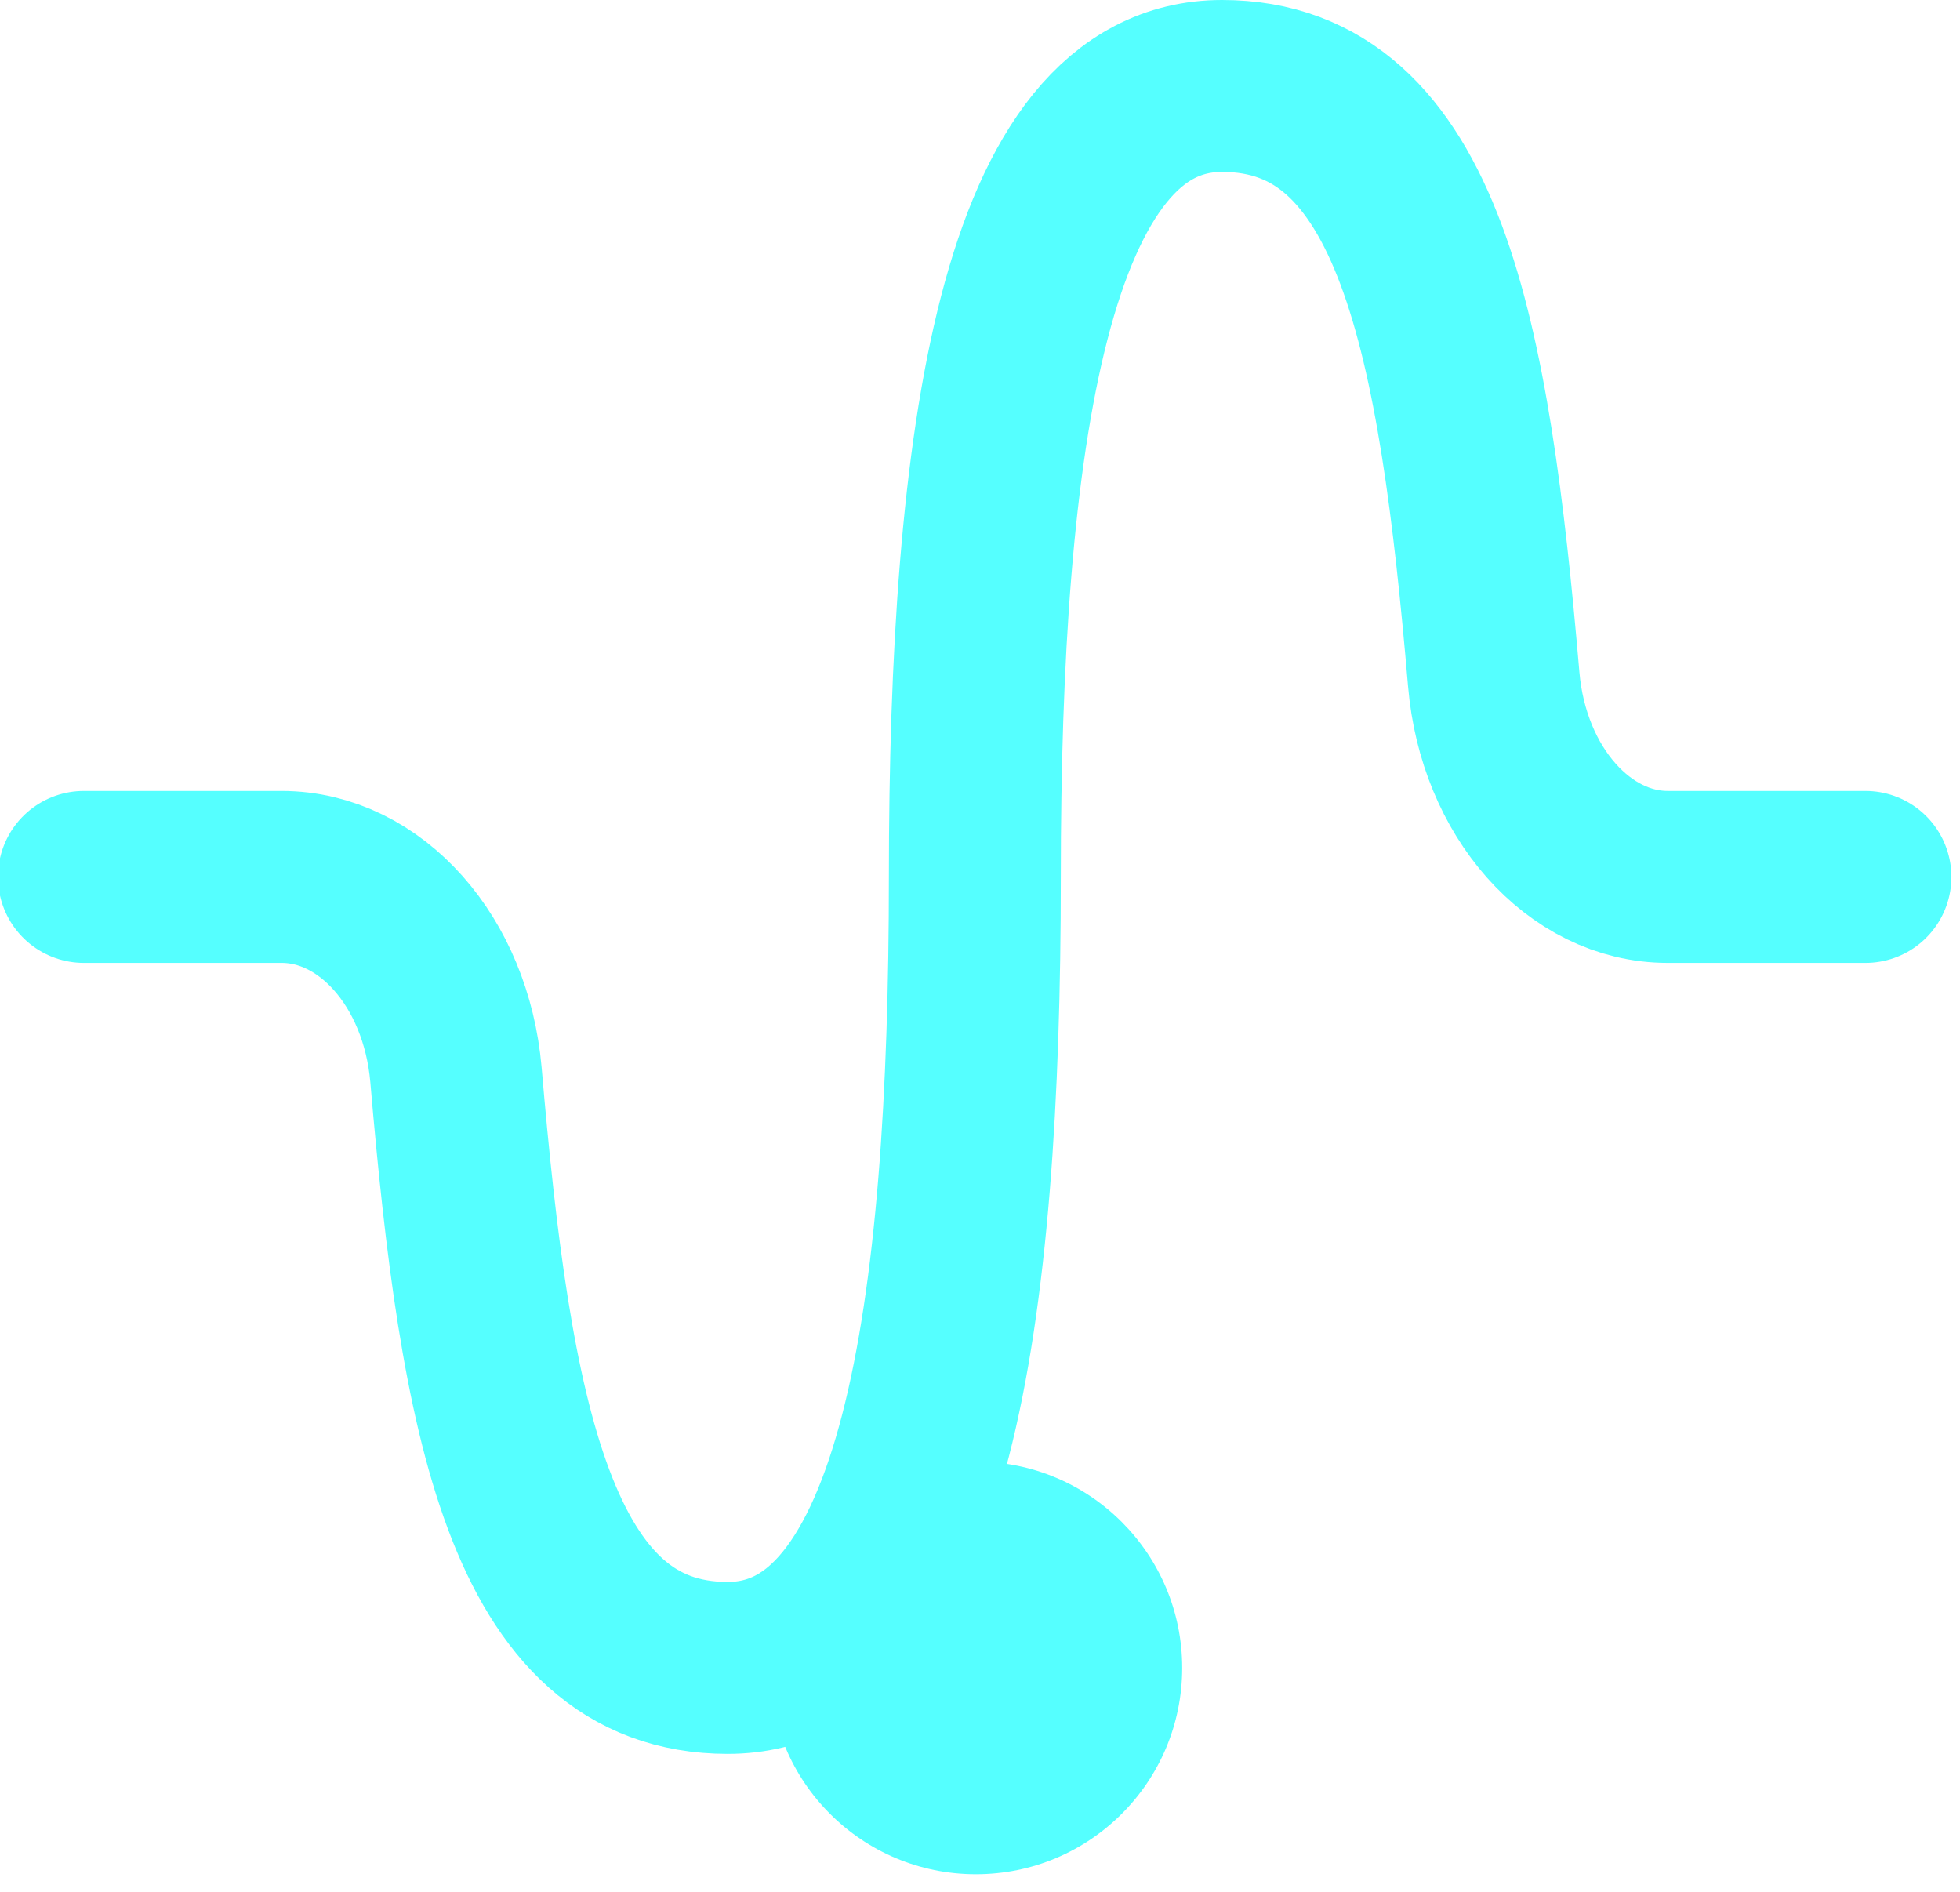
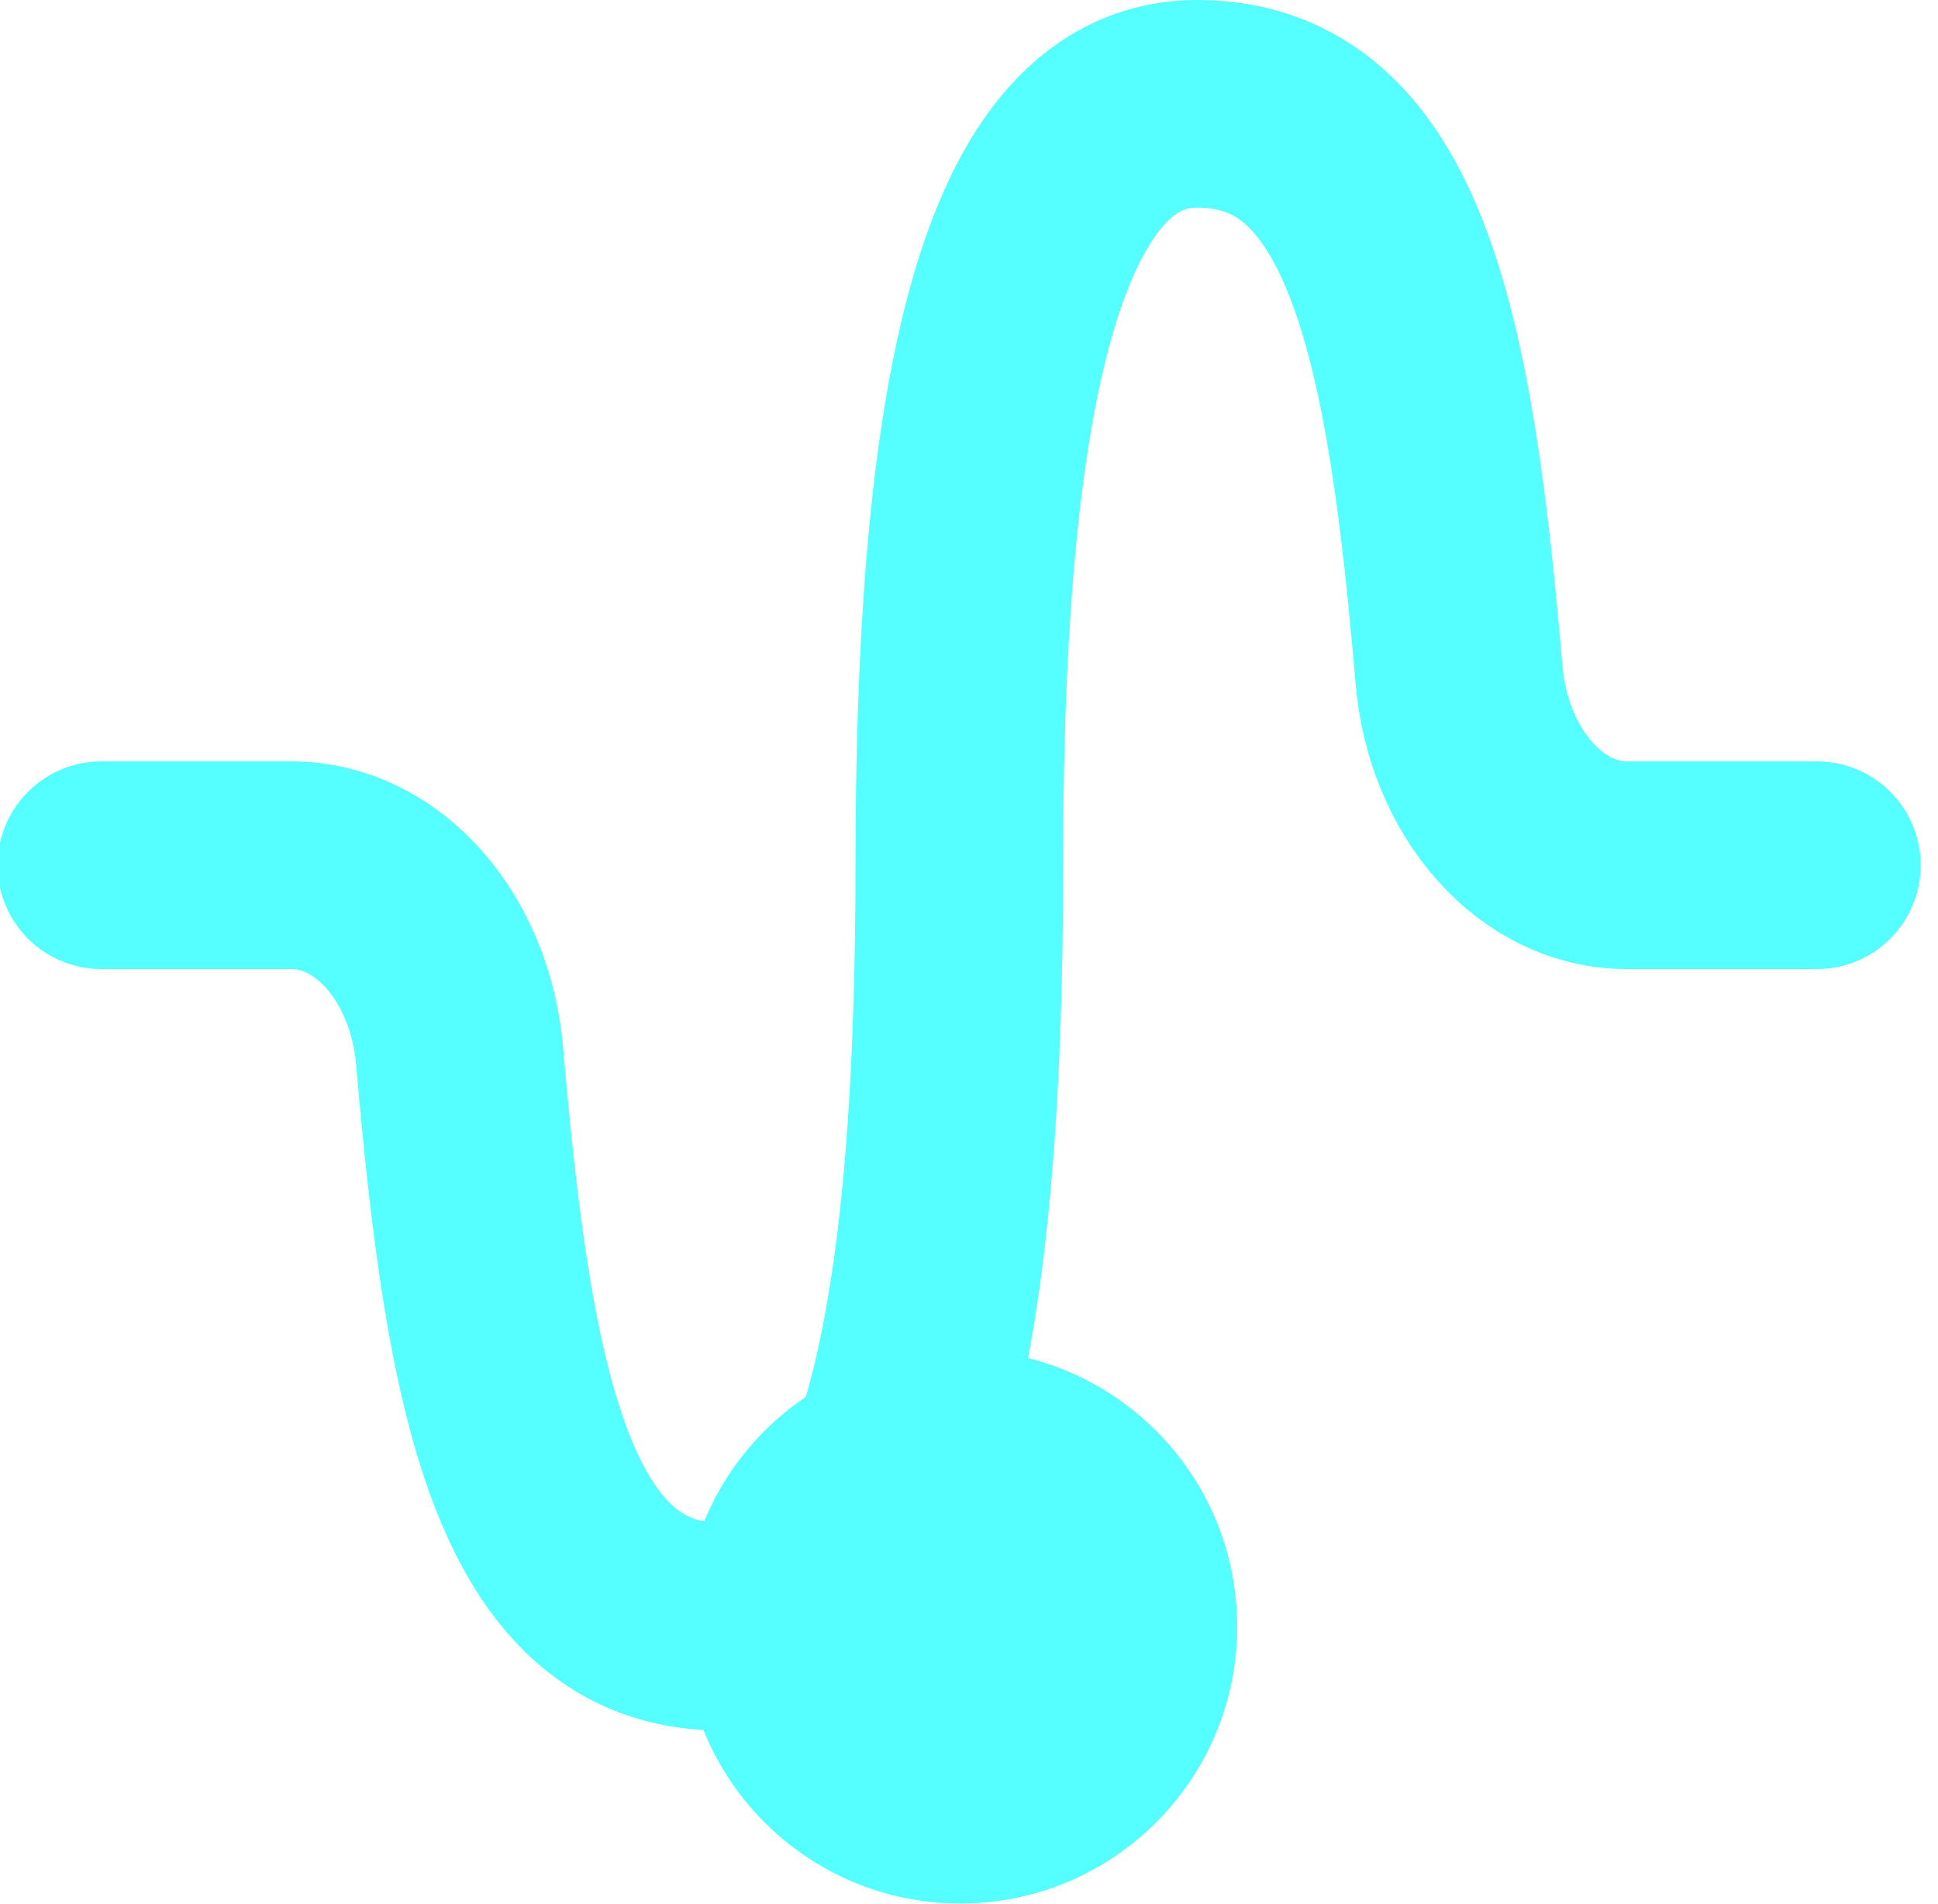
- <svg xmlns="http://www.w3.org/2000/svg" width="57" height="55" viewBox="0 0 57 55">
-   <path d="M54.25 25.5h-5.75c-2.57 0 -4.78 -2.46 -5.06 -5.75c-0.85 -9.92 -2.15 -17.25 -7.9 -17.25s-7.19 10.3 -7.19 23s-1.44 23 -7.19 23s-7.05 -7.32 -7.9 -17.25c-0.29 -3.3 -2.49 -5.75 -5.07 -5.75h-5.75" fill="none" stroke="#55FFFF" stroke-width="5" stroke-linecap="round" stroke-linejoin="round" />
-   <circle cx="28.38" cy="48.5" r="6" fill="#55FFFF" />
+ <svg xmlns="http://www.w3.org/2000/svg" width="56" height="55" viewBox="0 0 56 55">
+   <path d="M52.5 25h-5.5c-2.46 0 -4.57 -2.36 -4.84 -5.5c-0.81 -9.49 -2.06 -16.5 -7.56 -16.5s-6.88 9.85 -6.88 22s-1.38 22 -6.88 22s-6.74 -7 -7.56 -16.5c-0.28 -3.15 -2.38 -5.5 -4.85 -5.5h-5.5" fill="none" stroke="#55FFFF" stroke-width="6" stroke-linecap="round" stroke-linejoin="round" />
+   <circle cx="27.75" cy="47" r="8" fill="#55FFFF" />
</svg>
